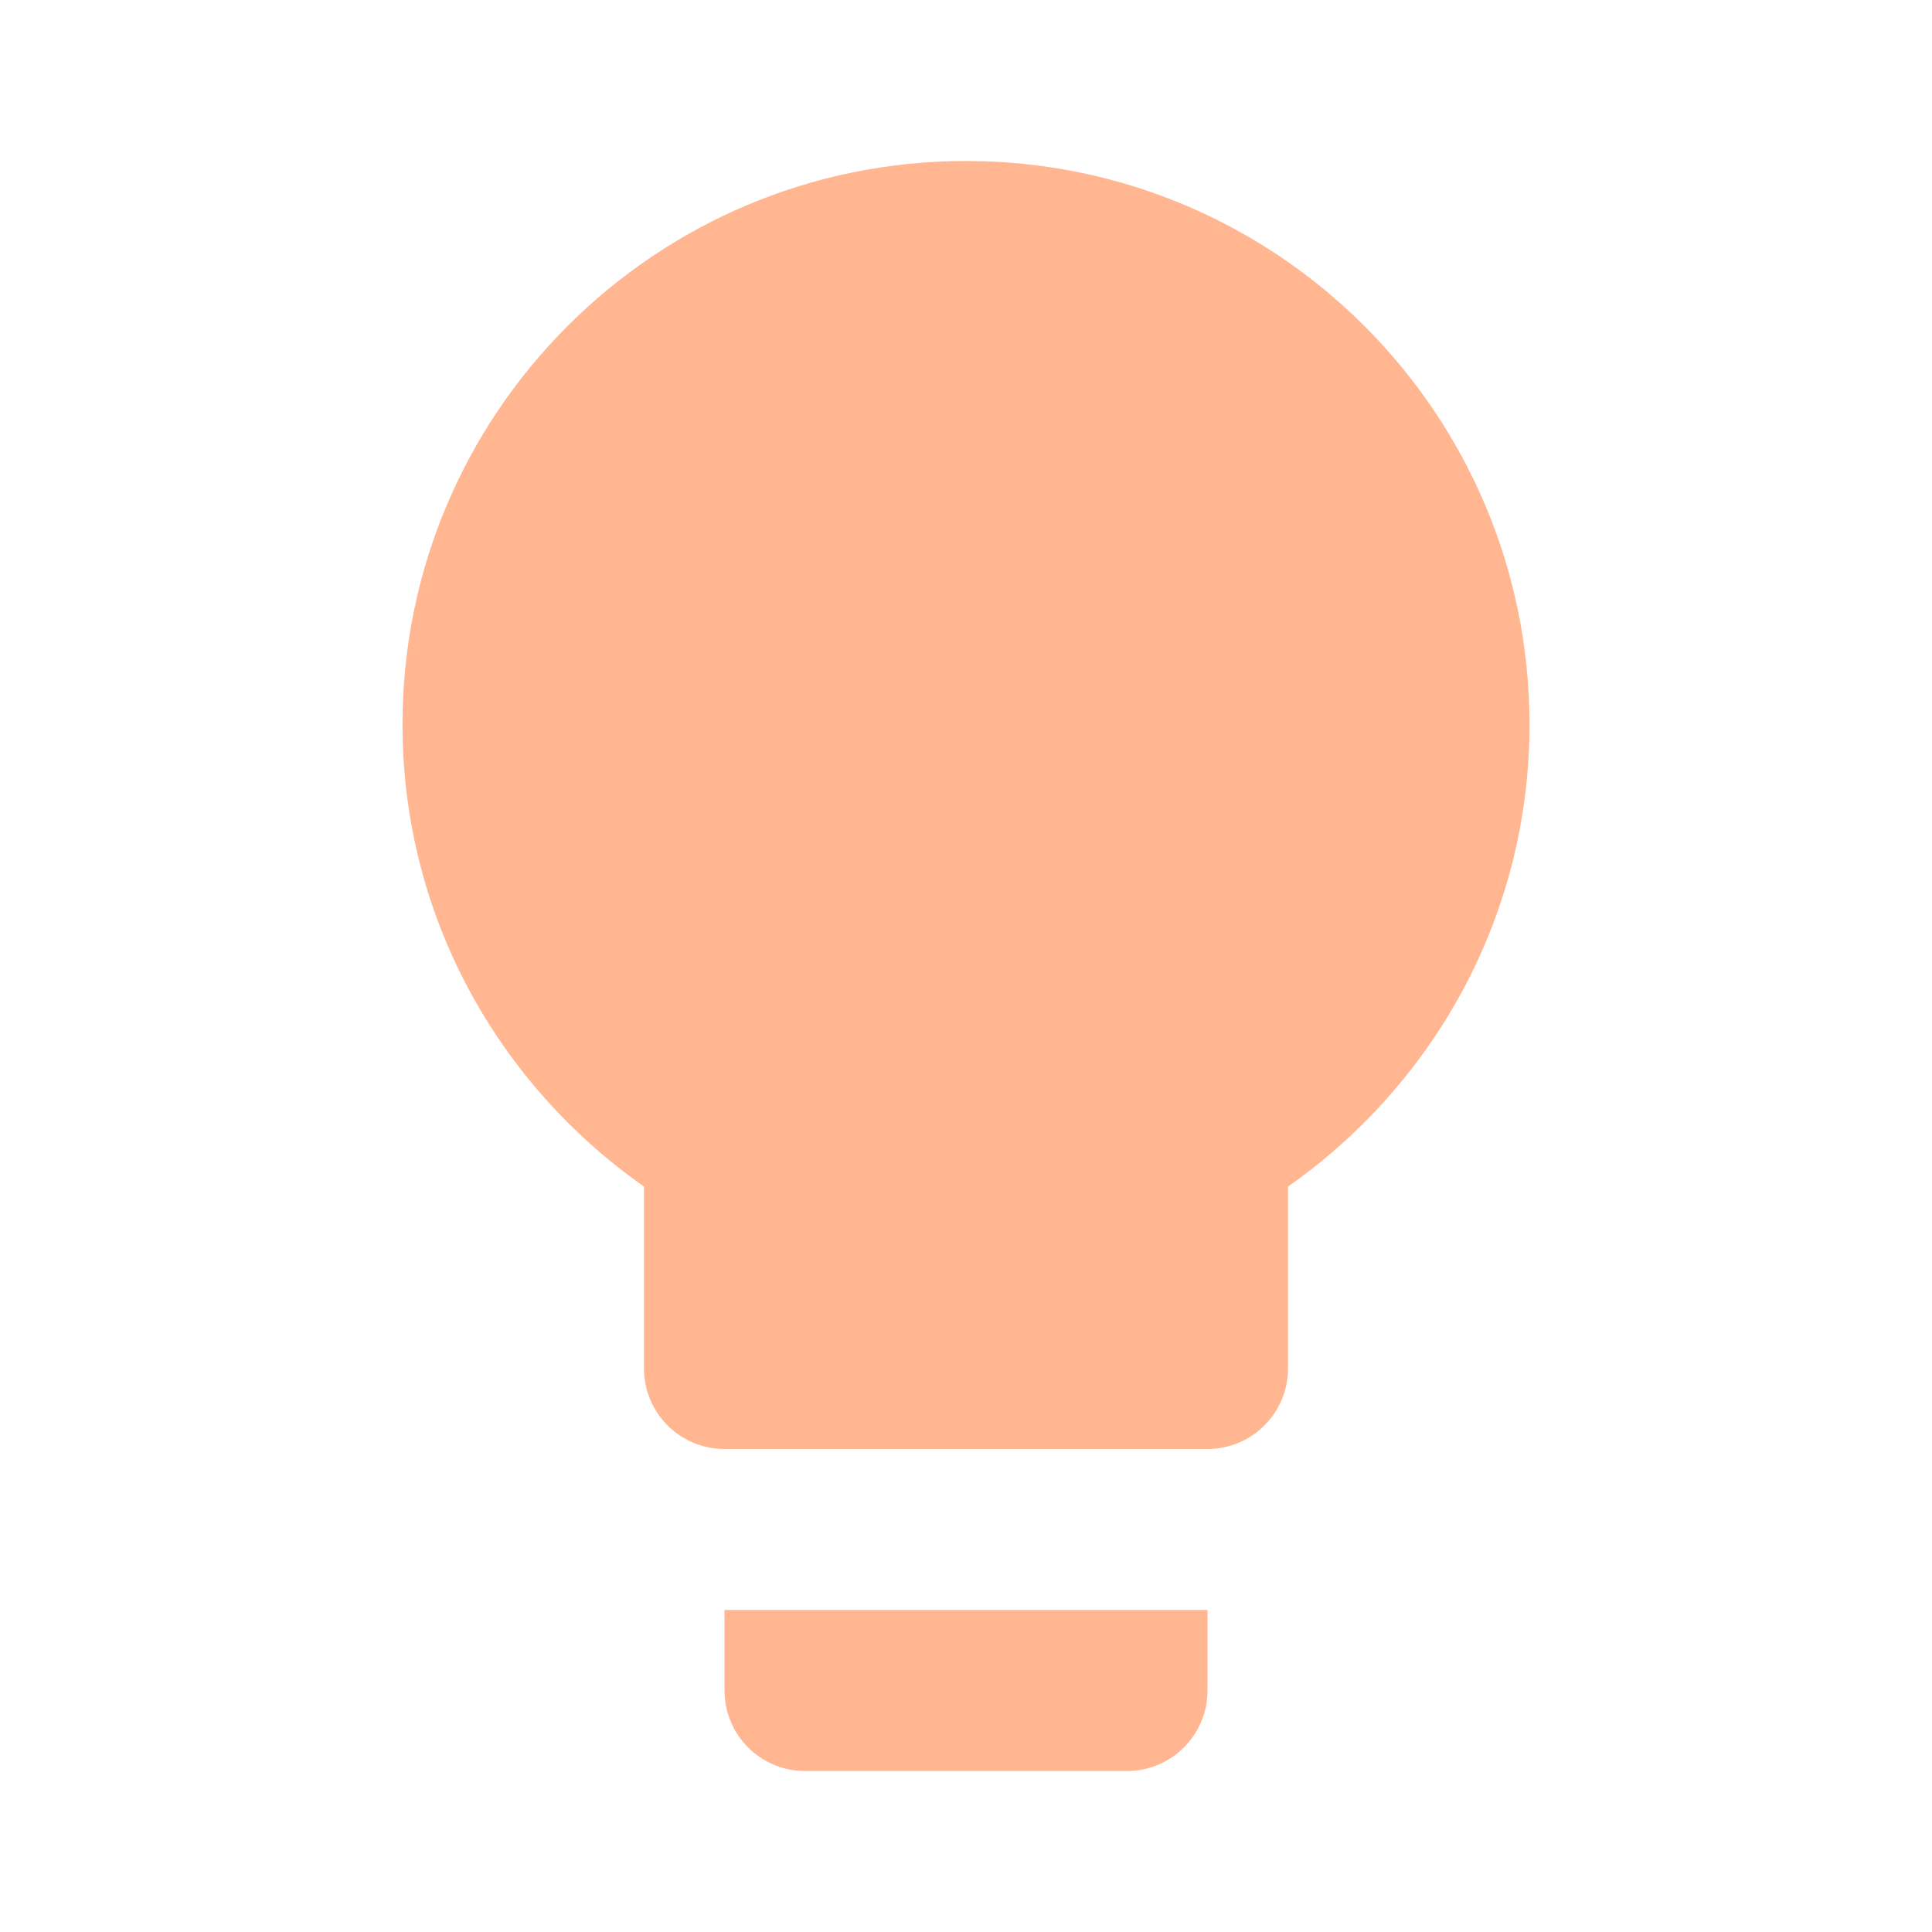
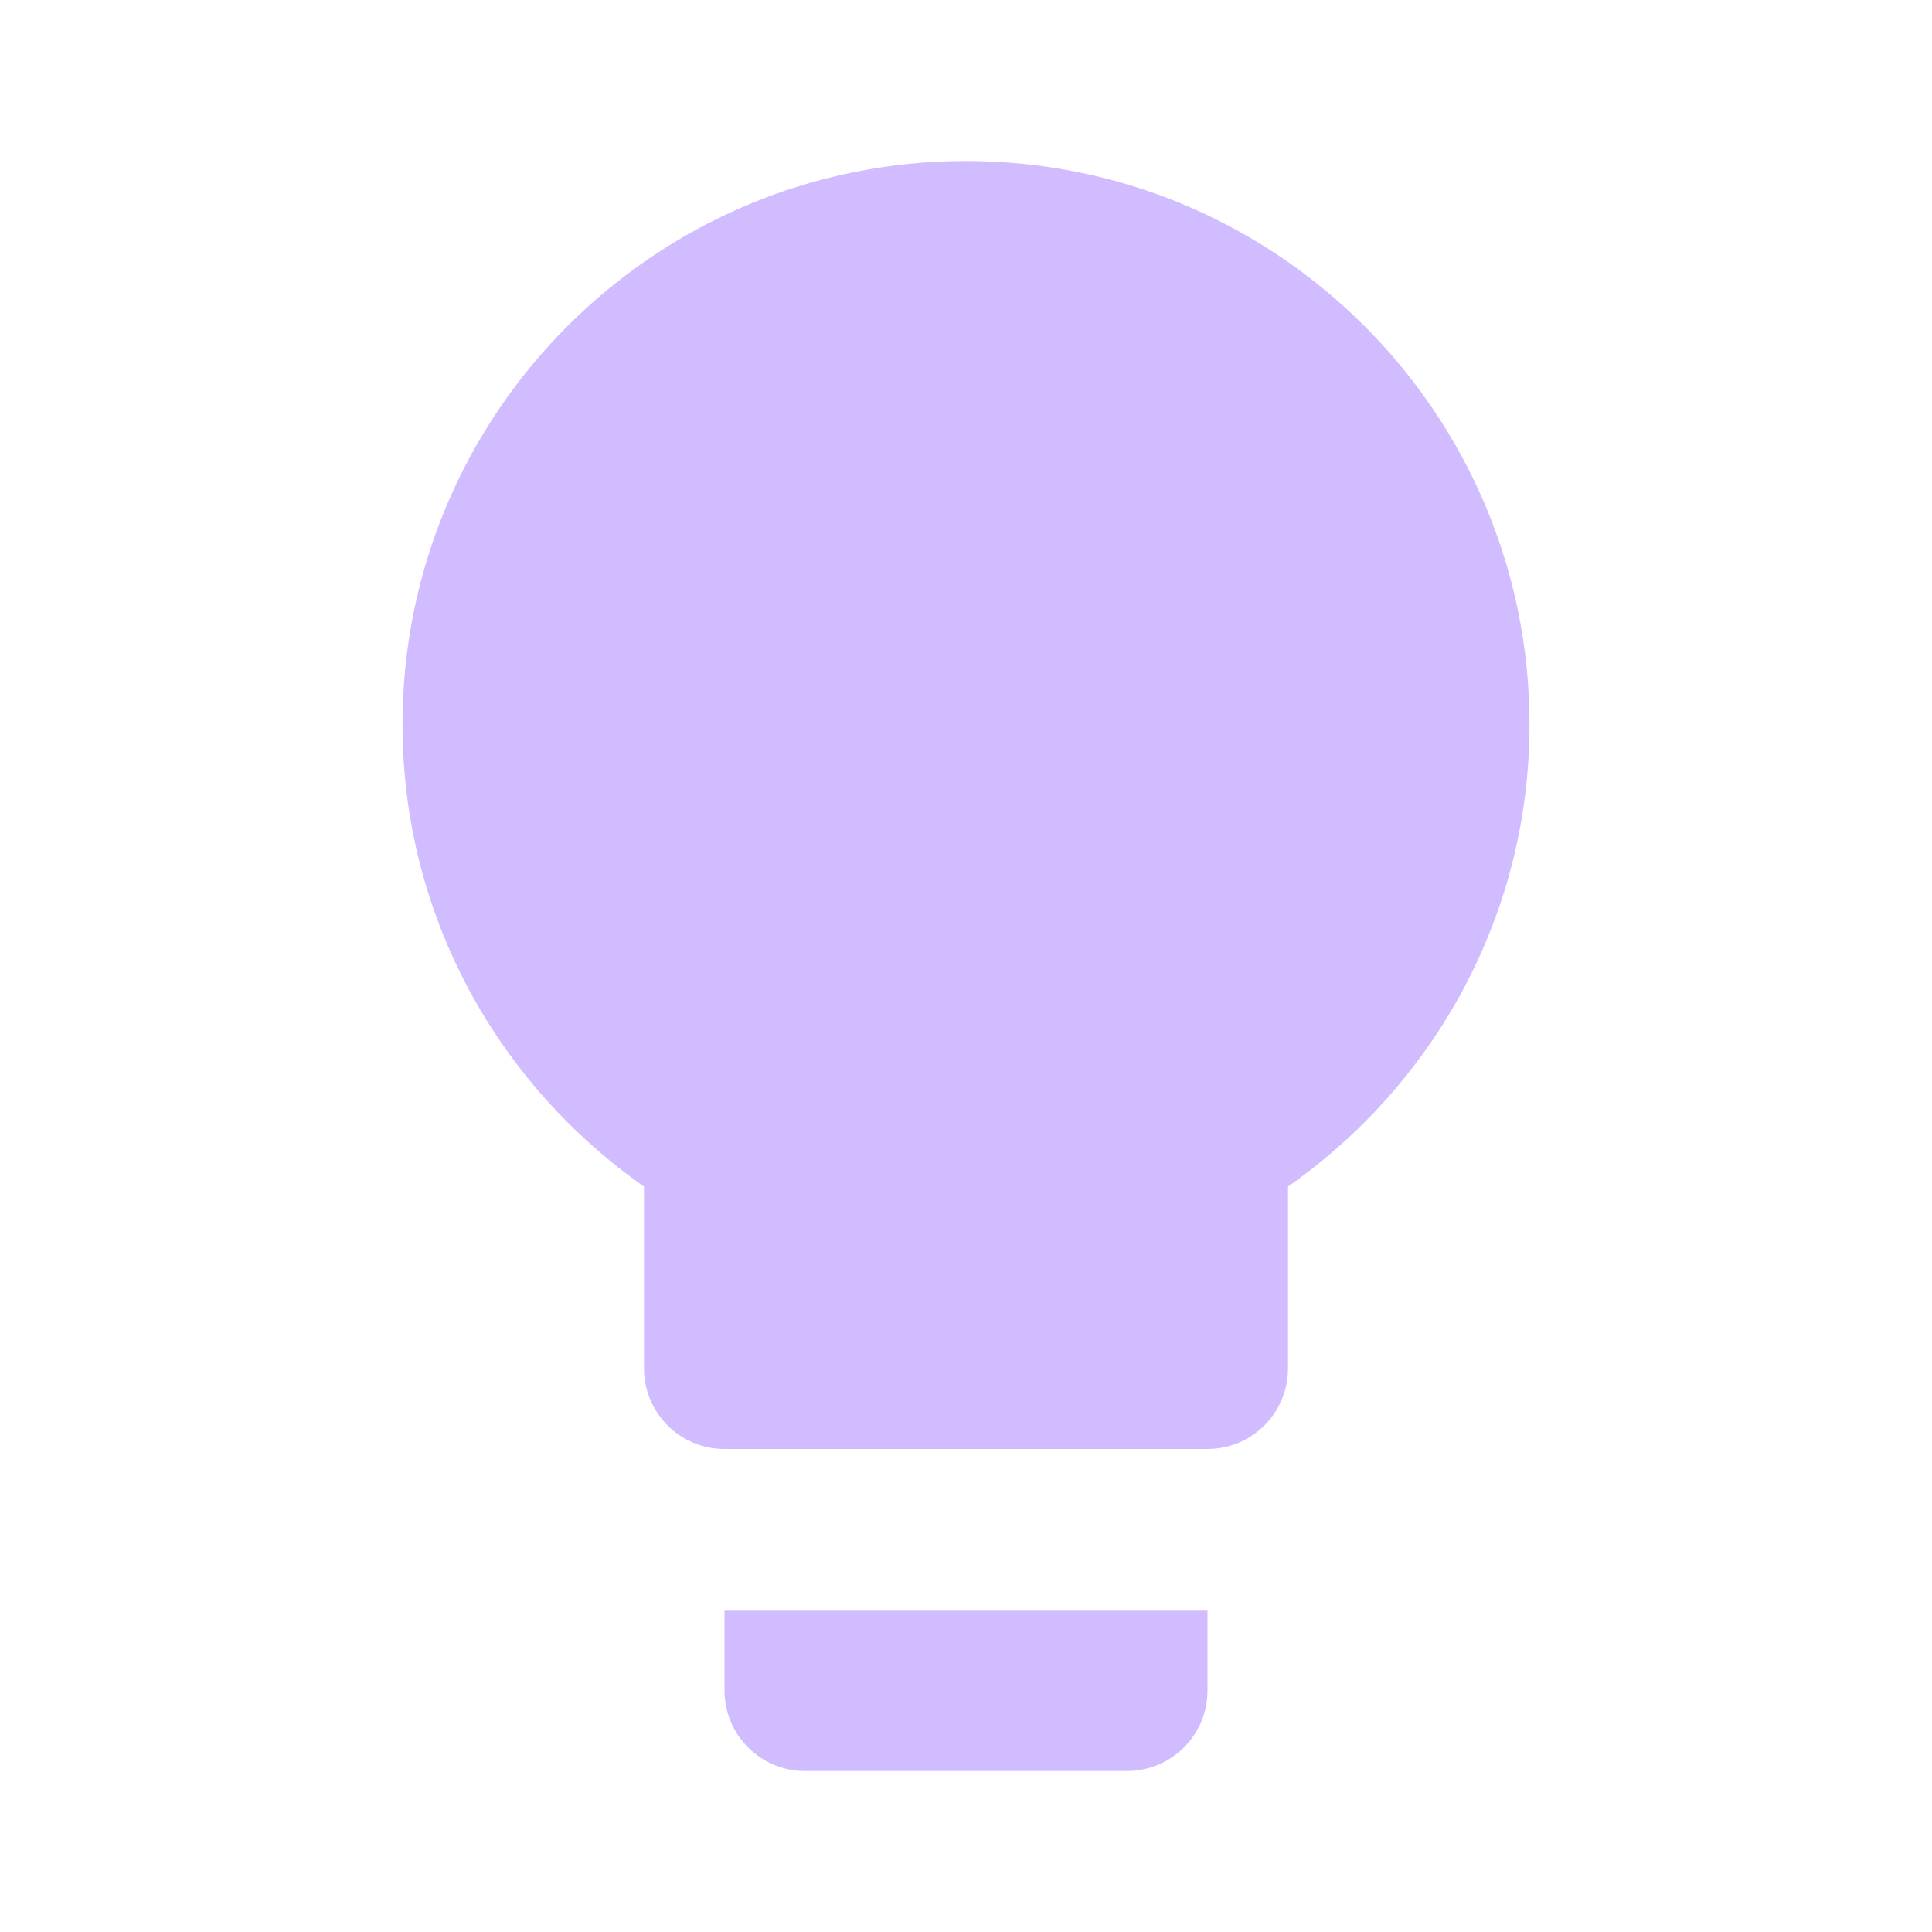
- <svg xmlns="http://www.w3.org/2000/svg" fill="#FFB691" preserveAspectRatio="xMidYMid meet" id="mdi-lightbulb" viewBox="0 0 24 24">
+ <svg xmlns="http://www.w3.org/2000/svg" fill="#D0BCFF" preserveAspectRatio="xMidYMid meet" id="mdi-lightbulb" viewBox="0 0 24 24">
  <path d="M12,2A7,7 0 0,0 5,9C5,11.38 6.19,13.47 8,14.74V17A1,1 0 0,0 9,18H15A1,1 0 0,0 16,17V14.74C17.81,13.47 19,11.38 19,9A7,7 0 0,0 12,2M9,21A1,1 0 0,0 10,22H14A1,1 0 0,0 15,21V20H9V21Z" />
</svg>
